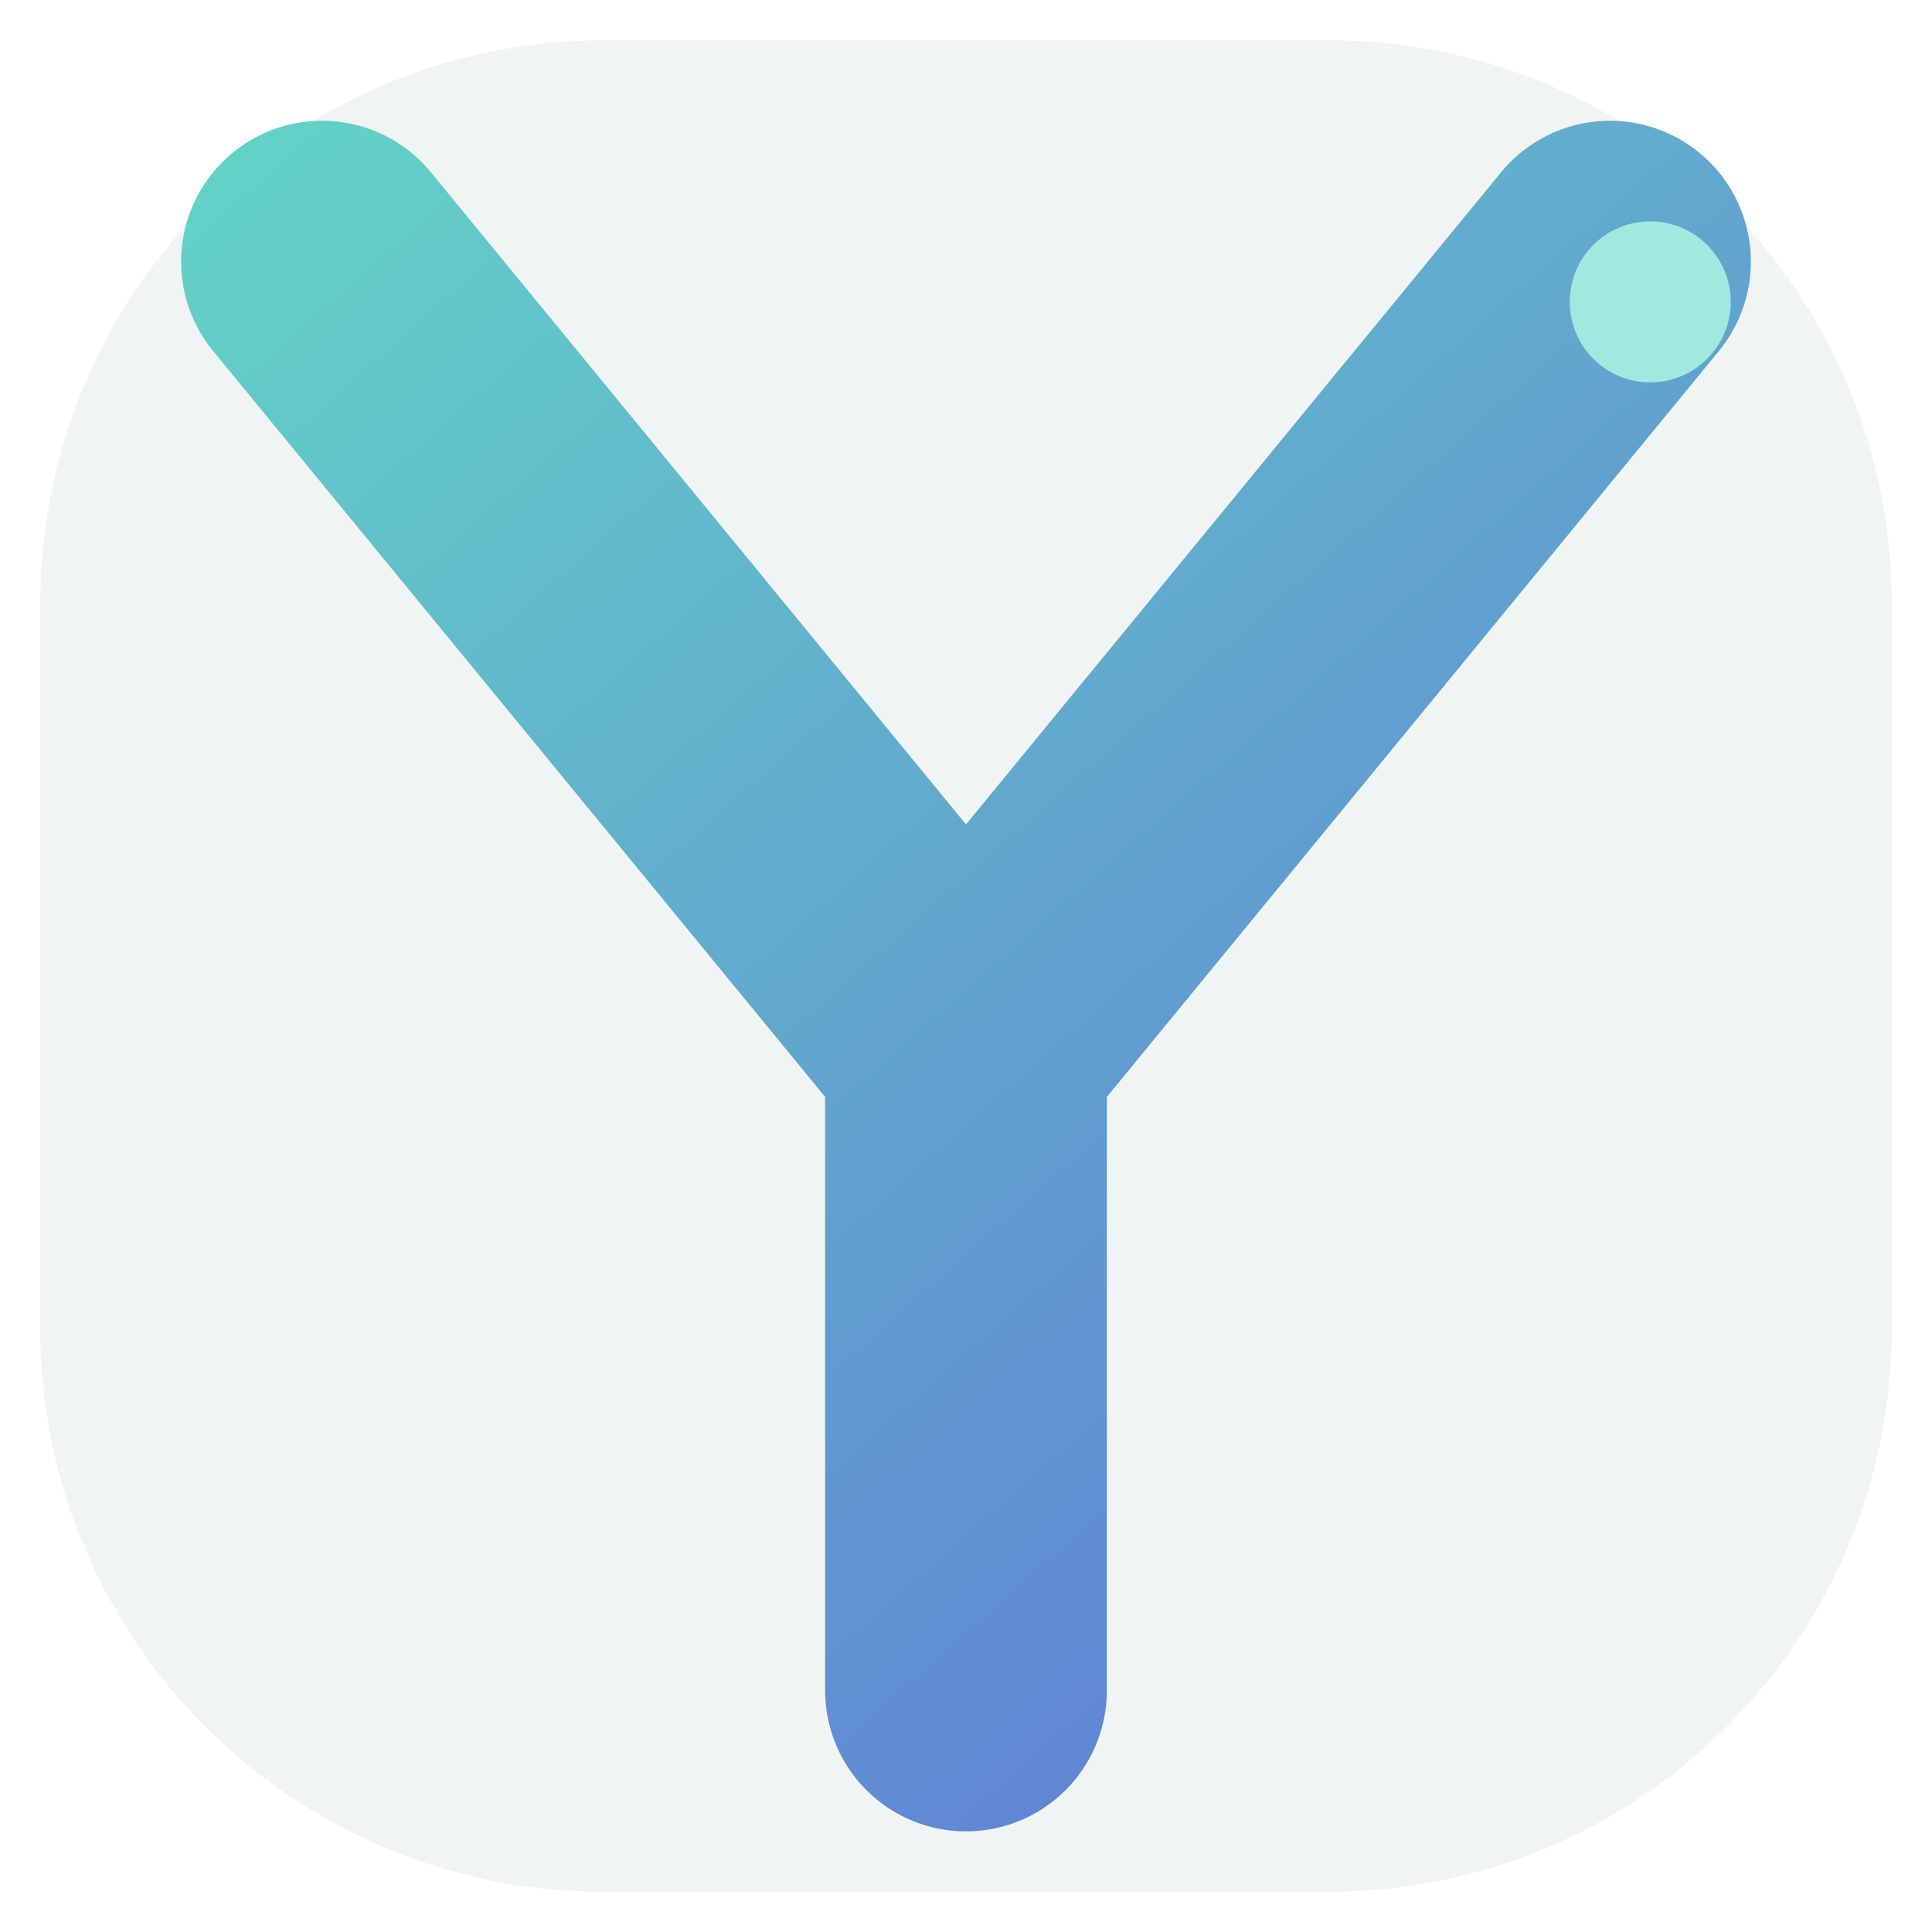
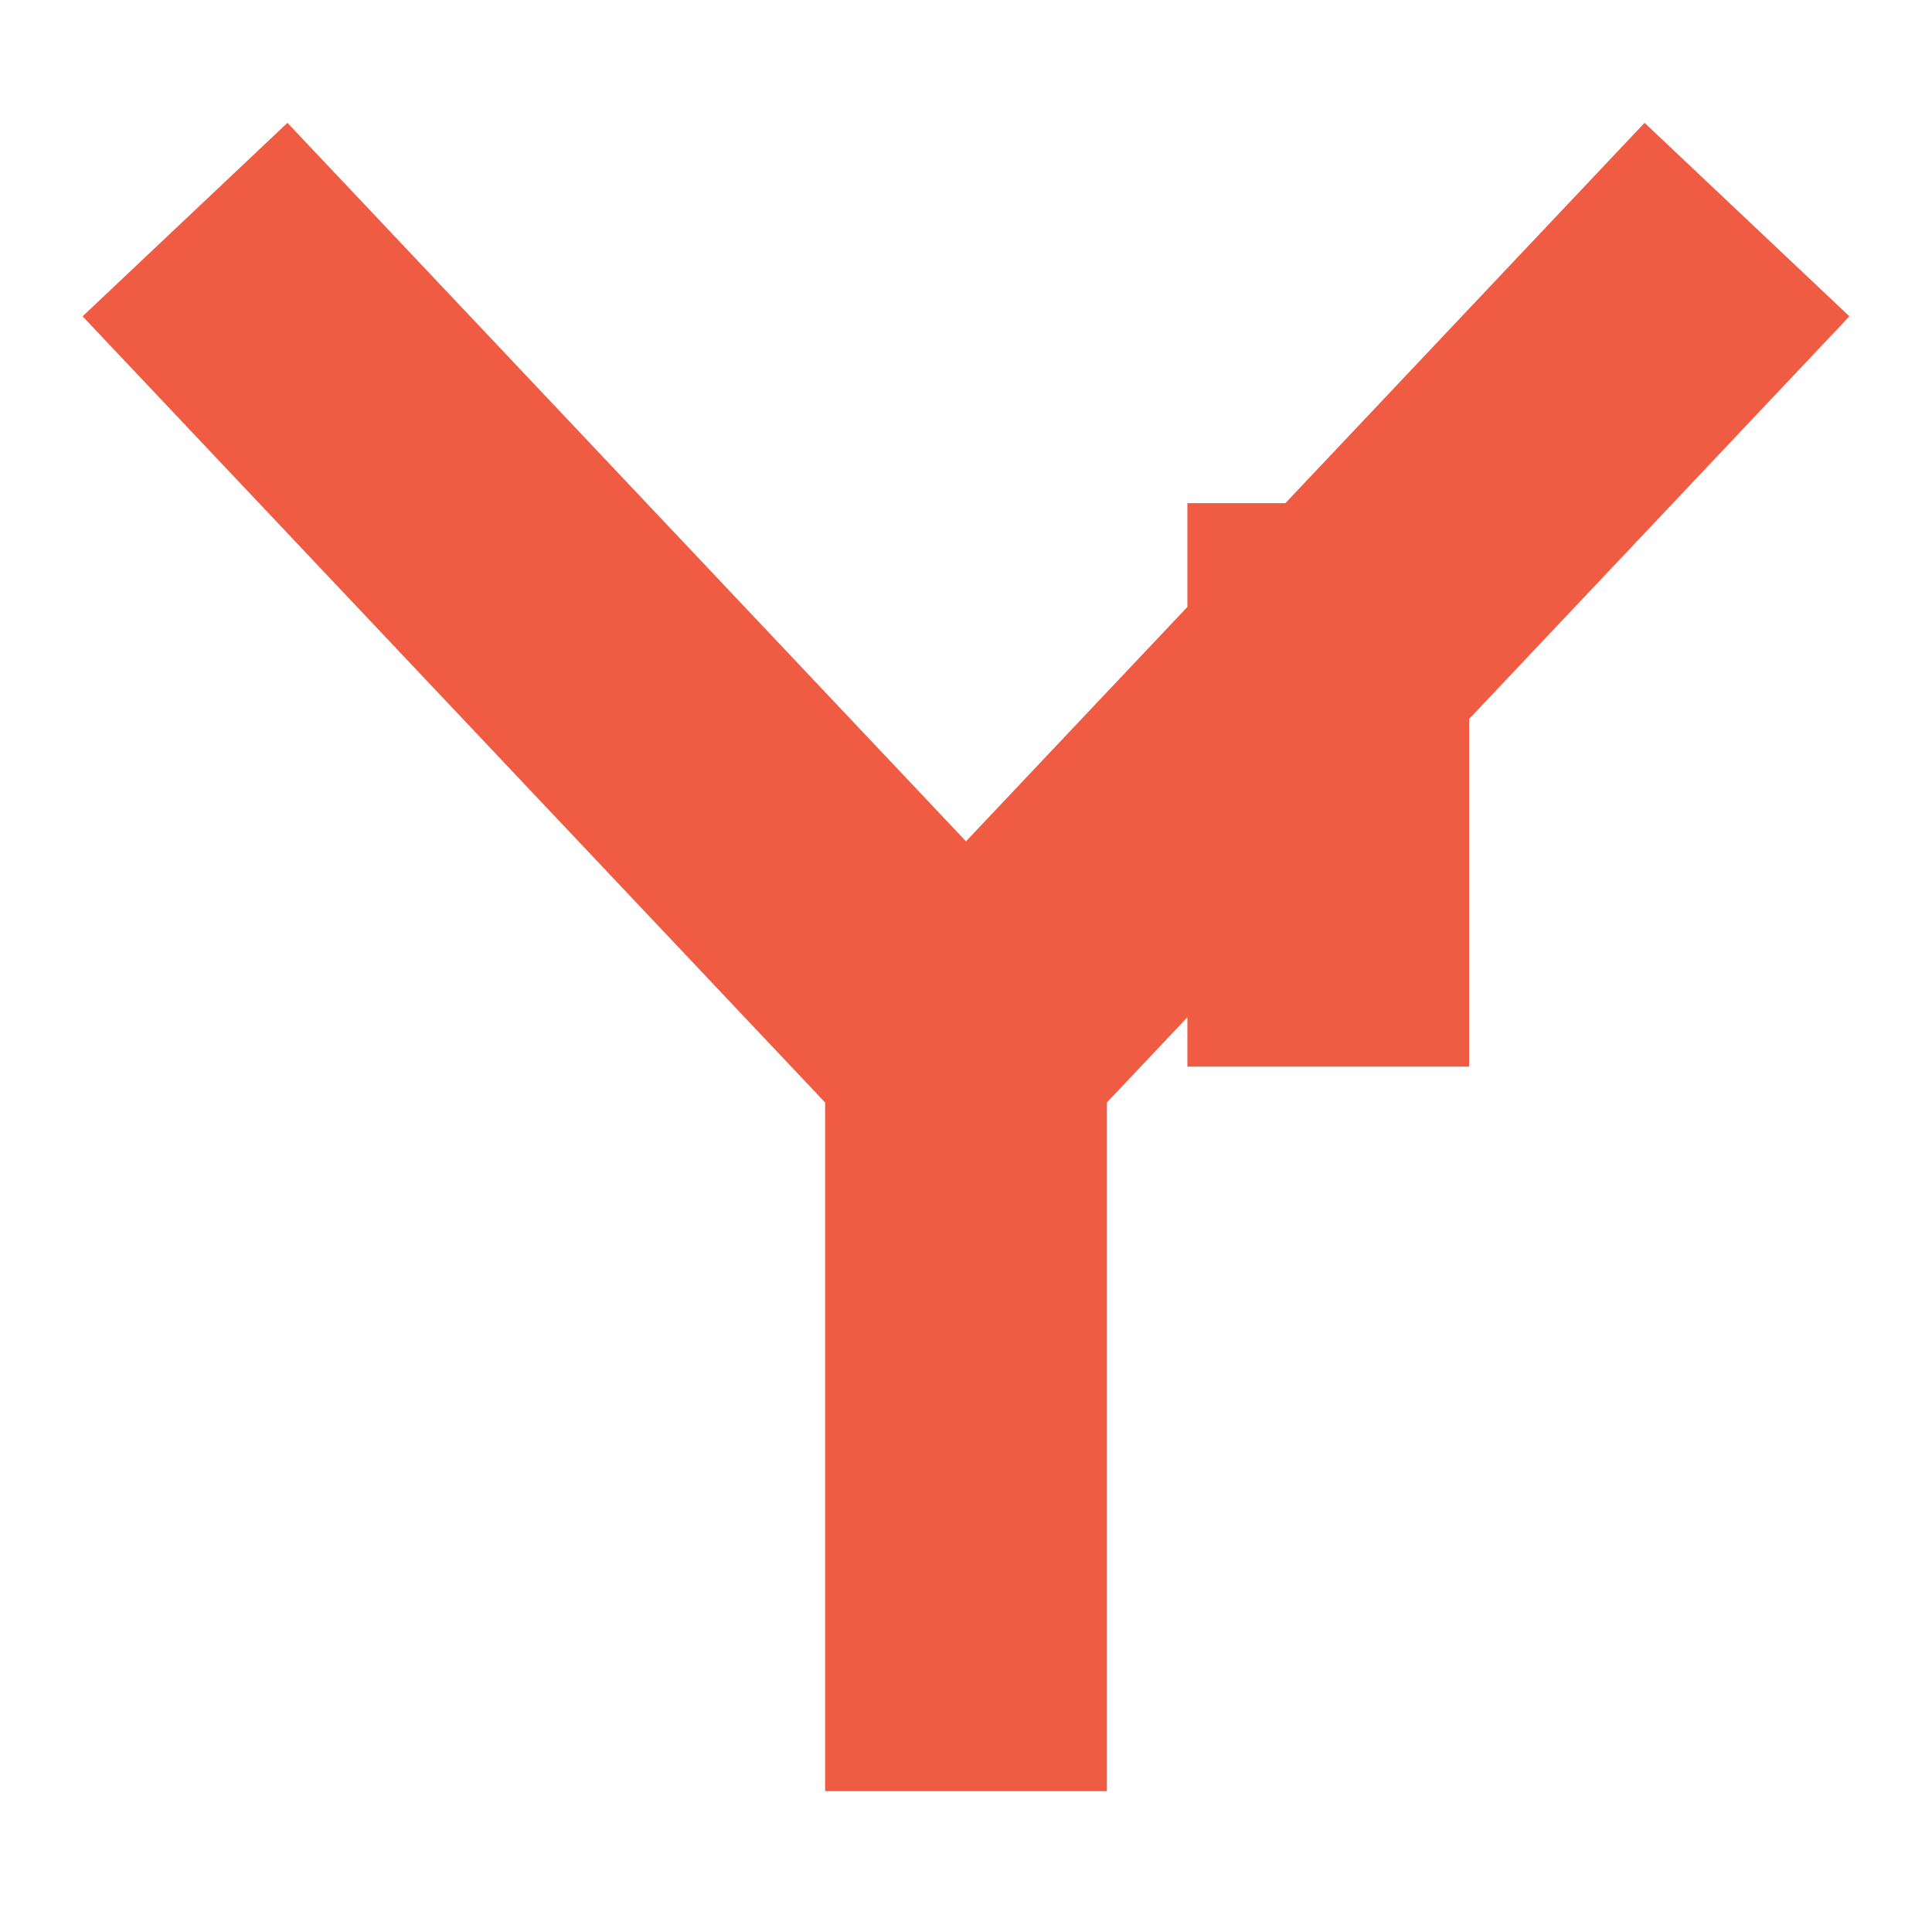
- <svg xmlns="http://www.w3.org/2000/svg" viewBox="0 0 96 96">
-   <defs>
-     <linearGradient id="yats" x1="10" y1="6" x2="86" y2="92" gradientUnits="userSpaceOnUse">
-       <stop stop-color="#63d4c6" />
-       <stop offset="1" stop-color="#6072d8" />
-     </linearGradient>
-   </defs>
-   <rect x="2" y="2" width="92" height="92" rx="28" fill="#f0f4f2" />
-   <path d="M16 13 48 52 80 13M48 52v32" fill="none" stroke="url(#yats)" stroke-width="14" stroke-linecap="round" stroke-linejoin="round" />
-   <circle cx="82" cy="15" r="4" fill="#a1e9df" />
+ <svg xmlns="http://www.w3.org/2000/svg" viewBox="0 0 48 48" role="img" aria-labelledby="title">
+   <path d="M7 8 24 26 41 8M24 26v15m9-25v7" fill="none" stroke="#F05B43" stroke-width="7" stroke-linecap="square" stroke-linejoin="miter" />
</svg>
